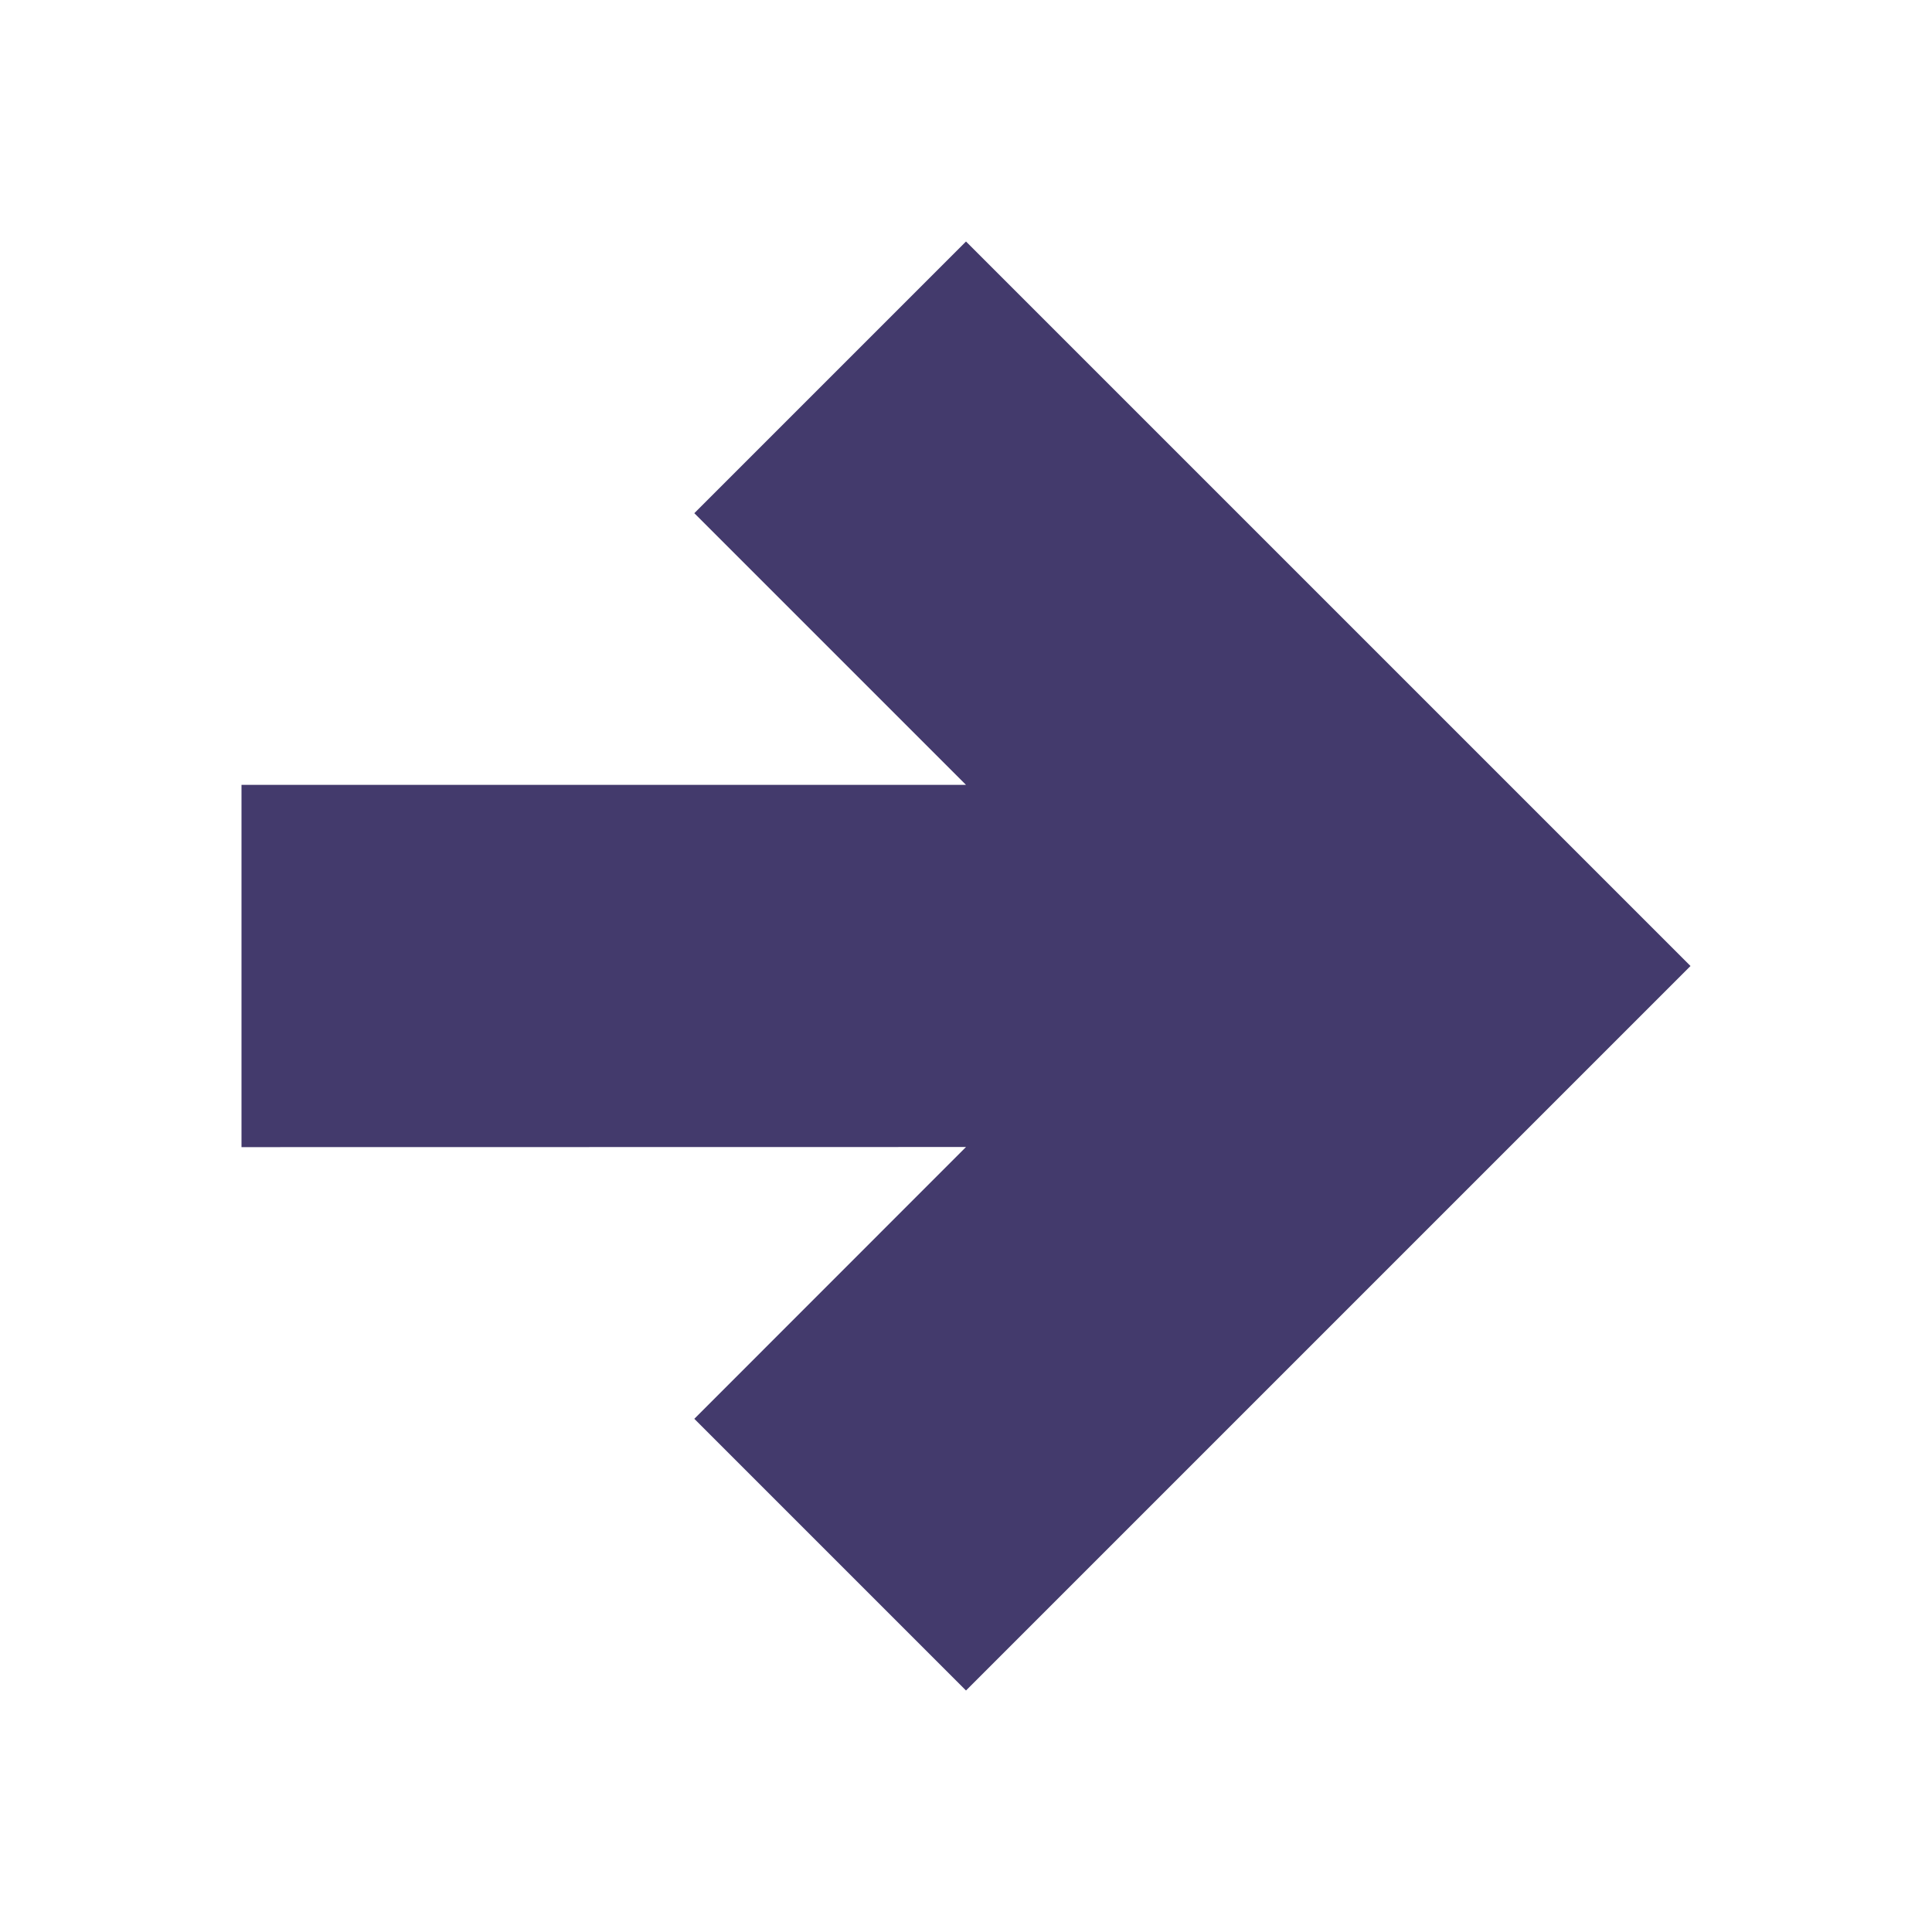
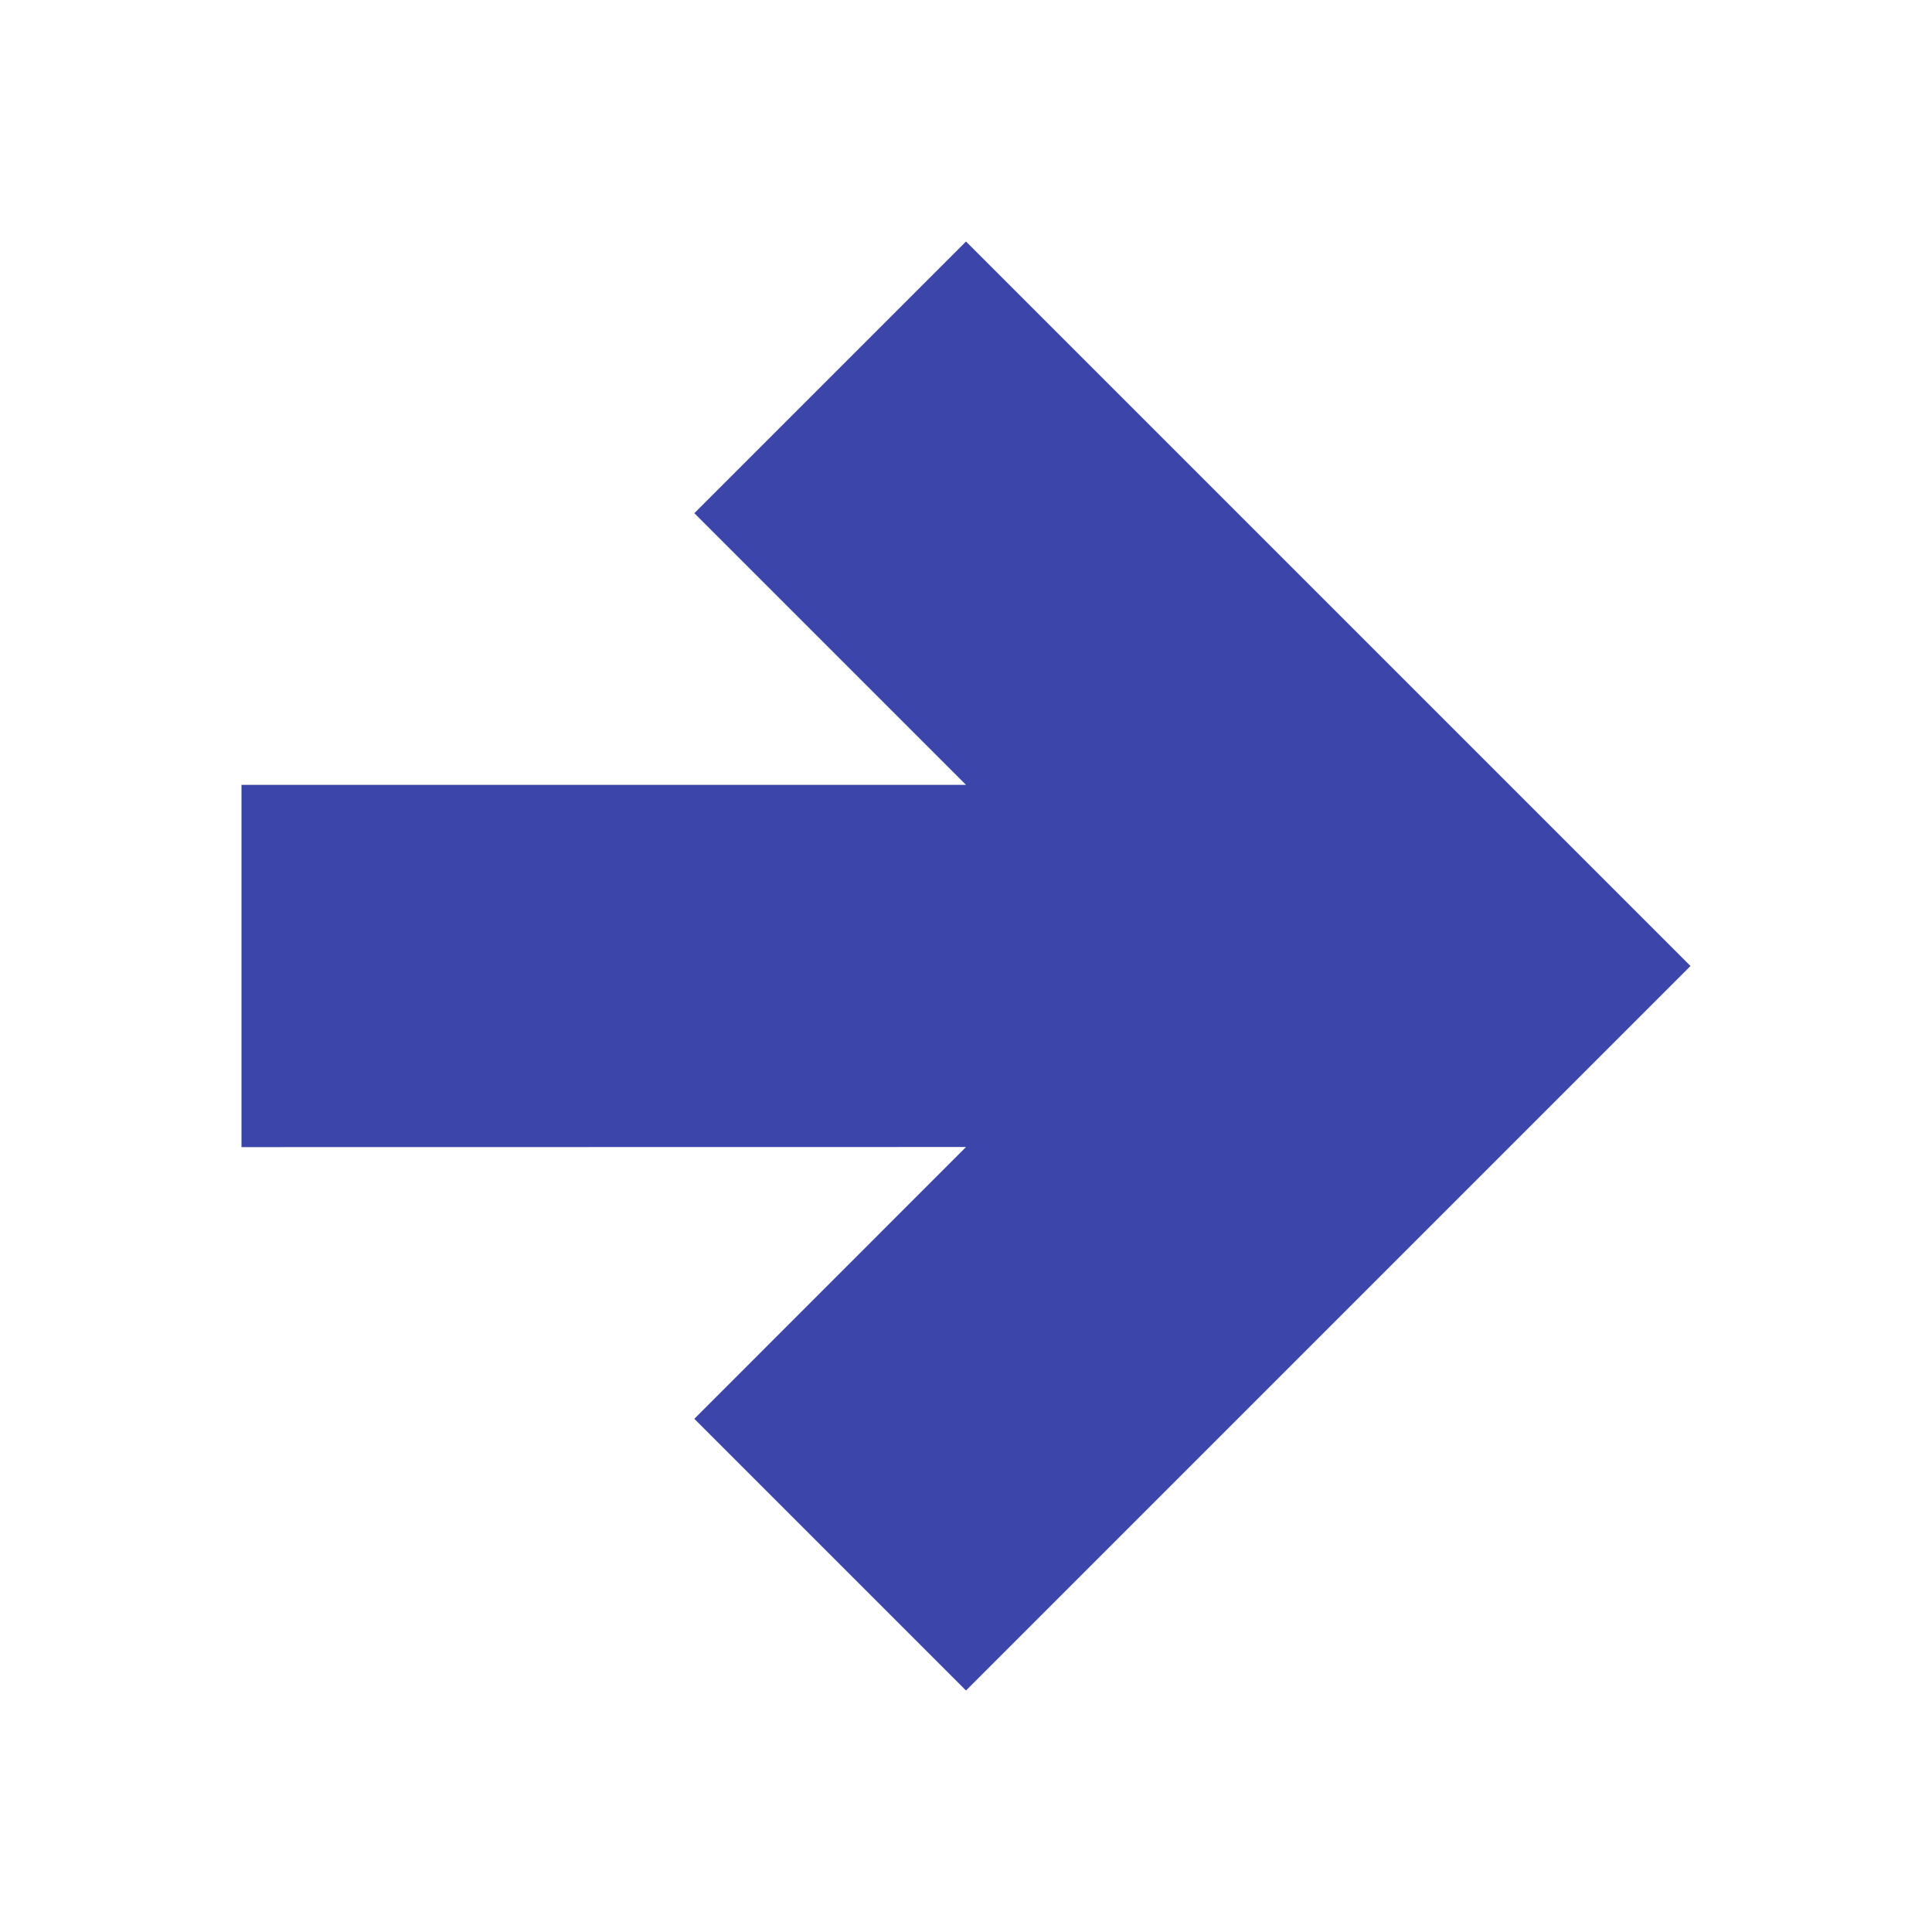
<svg xmlns="http://www.w3.org/2000/svg" width="100%" height="100%" viewBox="0 0 16 16" version="1.1" xml:space="preserve" style="fill-rule:evenodd;clip-rule:evenodd;stroke-linejoin:round;stroke-miterlimit:2;">
-   <path d="M5.75,4.25L8,6.5L2,6.5L2,9.5L8,9.499L5.75,11.75L8,14L14,8L8,2L5.75,4.25Z" style="fill:rgb(67,58,108);fill-rule:nonzero;" />
+   <path d="M5.75,4.25L8,6.5L2,6.5L2,9.5L8,9.499L5.75,11.75L8,14L14,8L8,2L5.75,4.25Z" style="fill:rgb(60,70,170);fill-rule:nonzero;" />
</svg>
